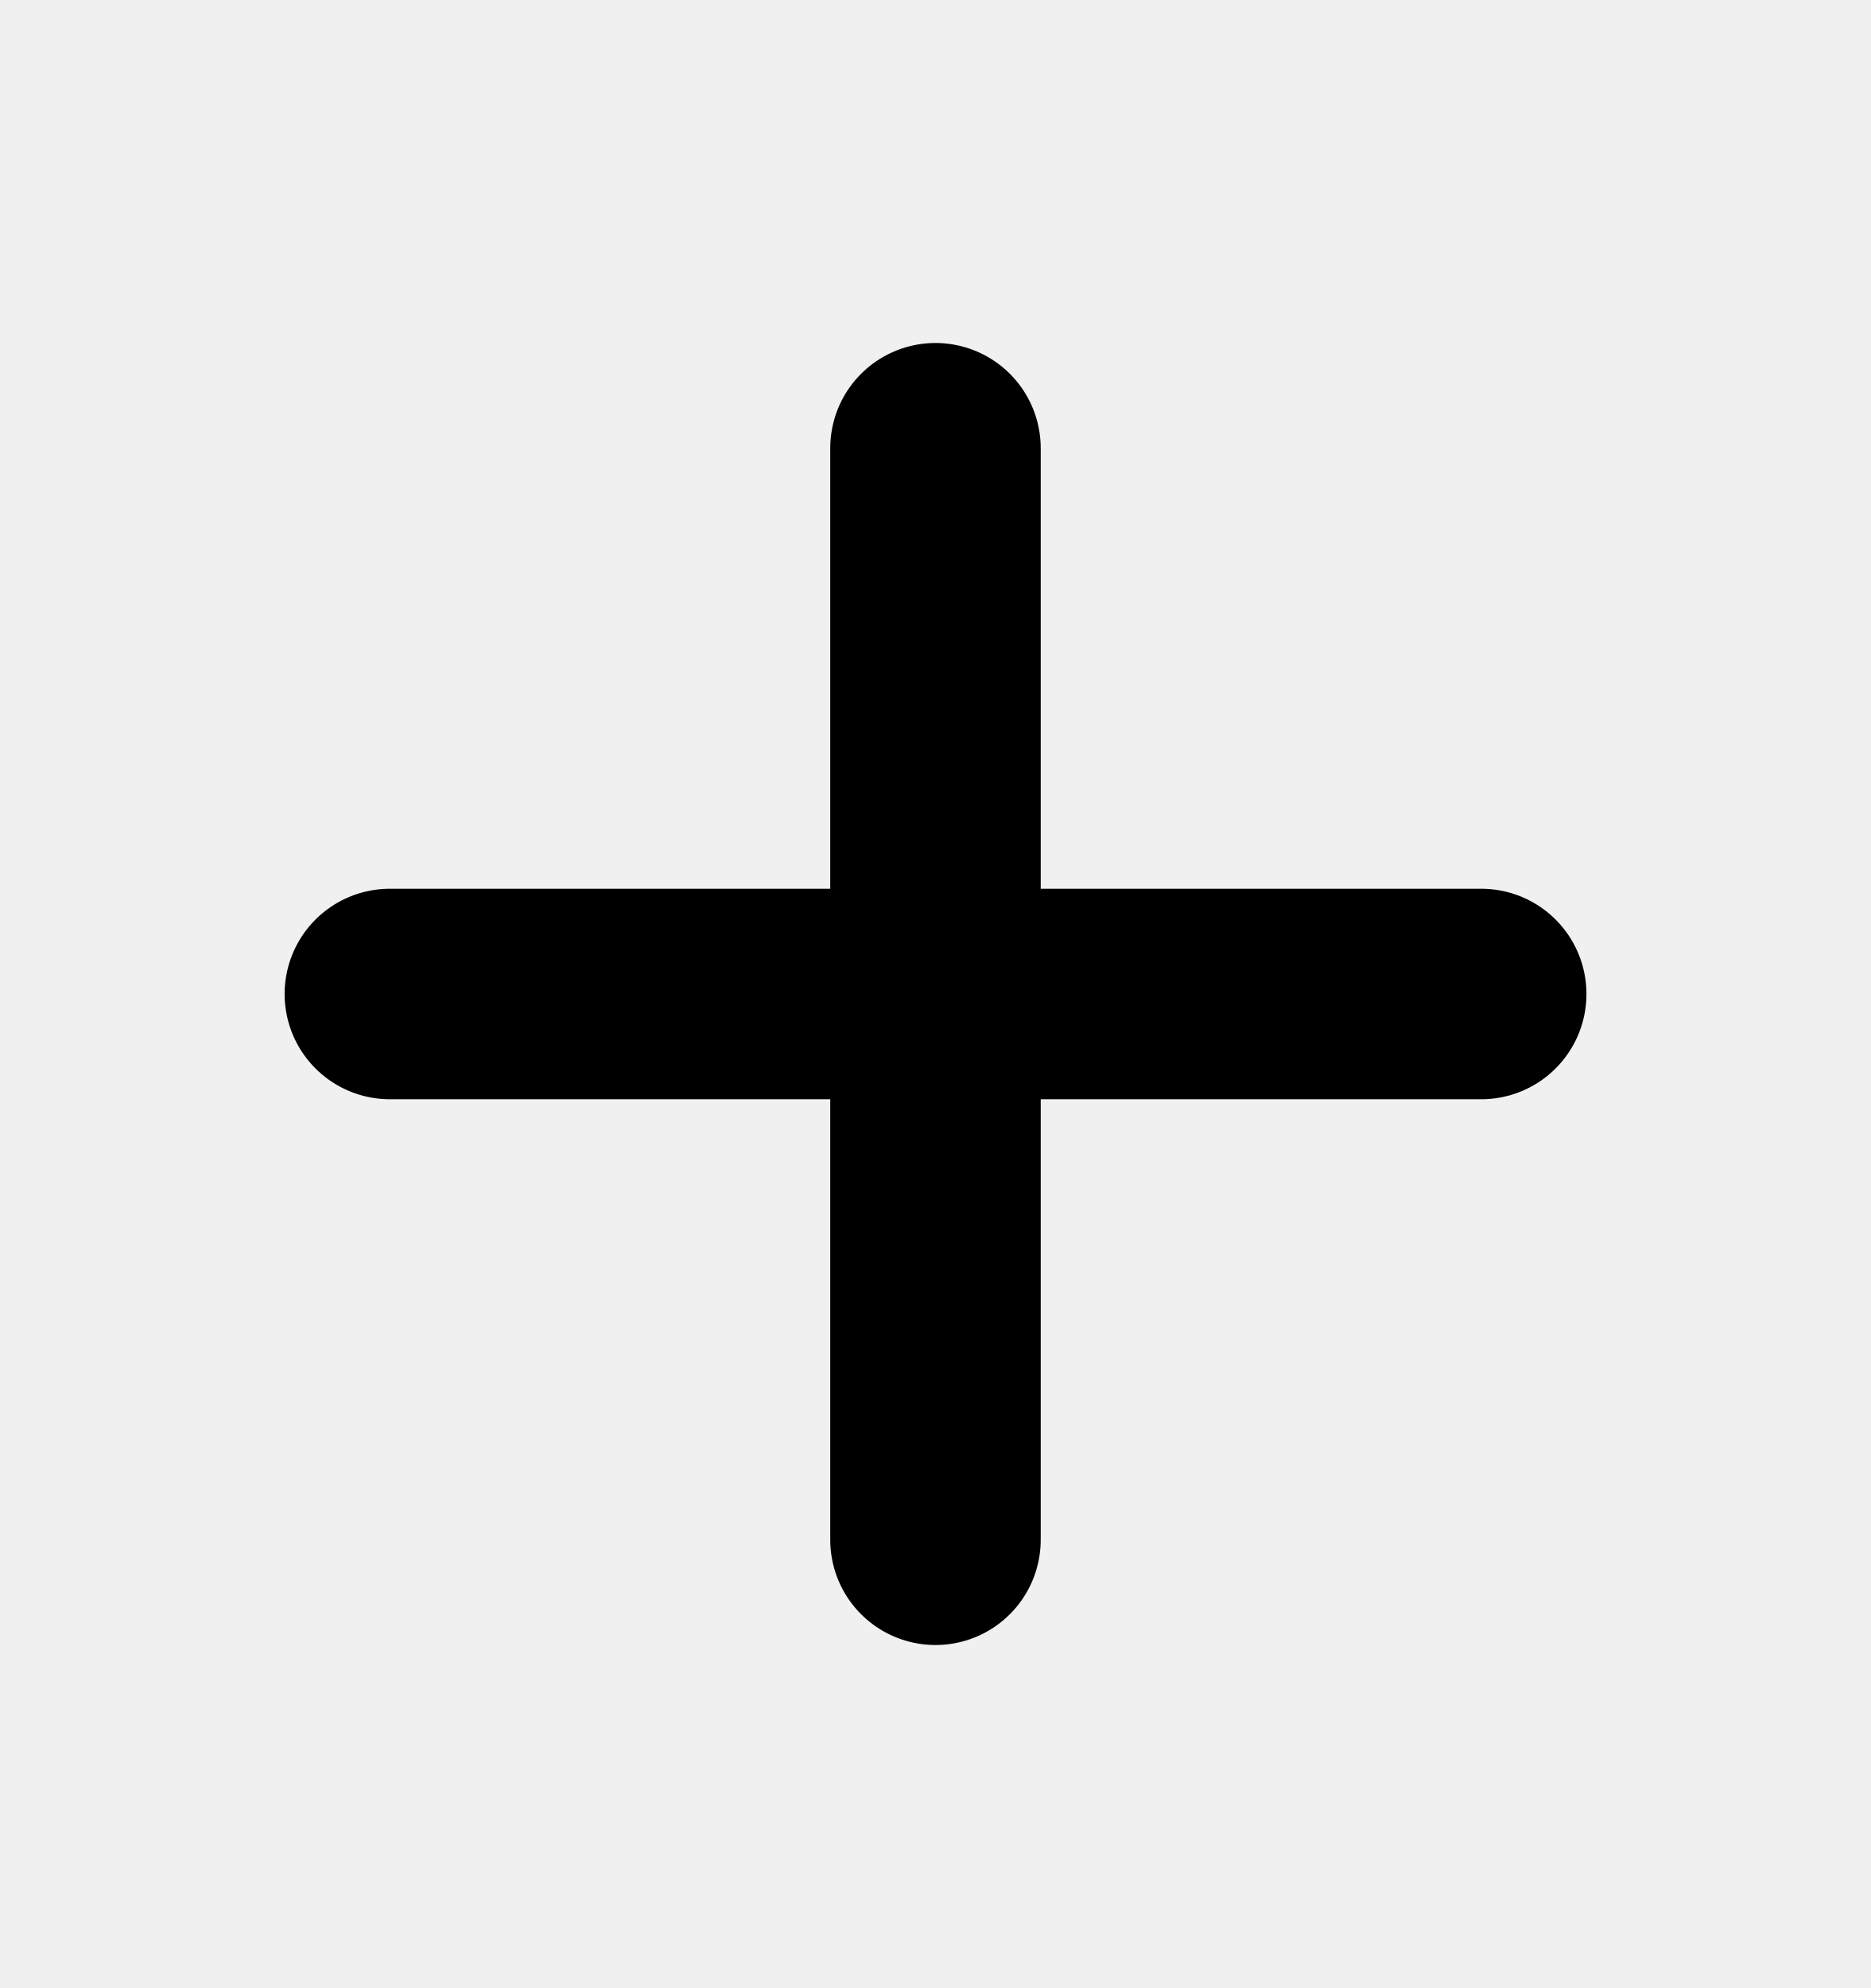
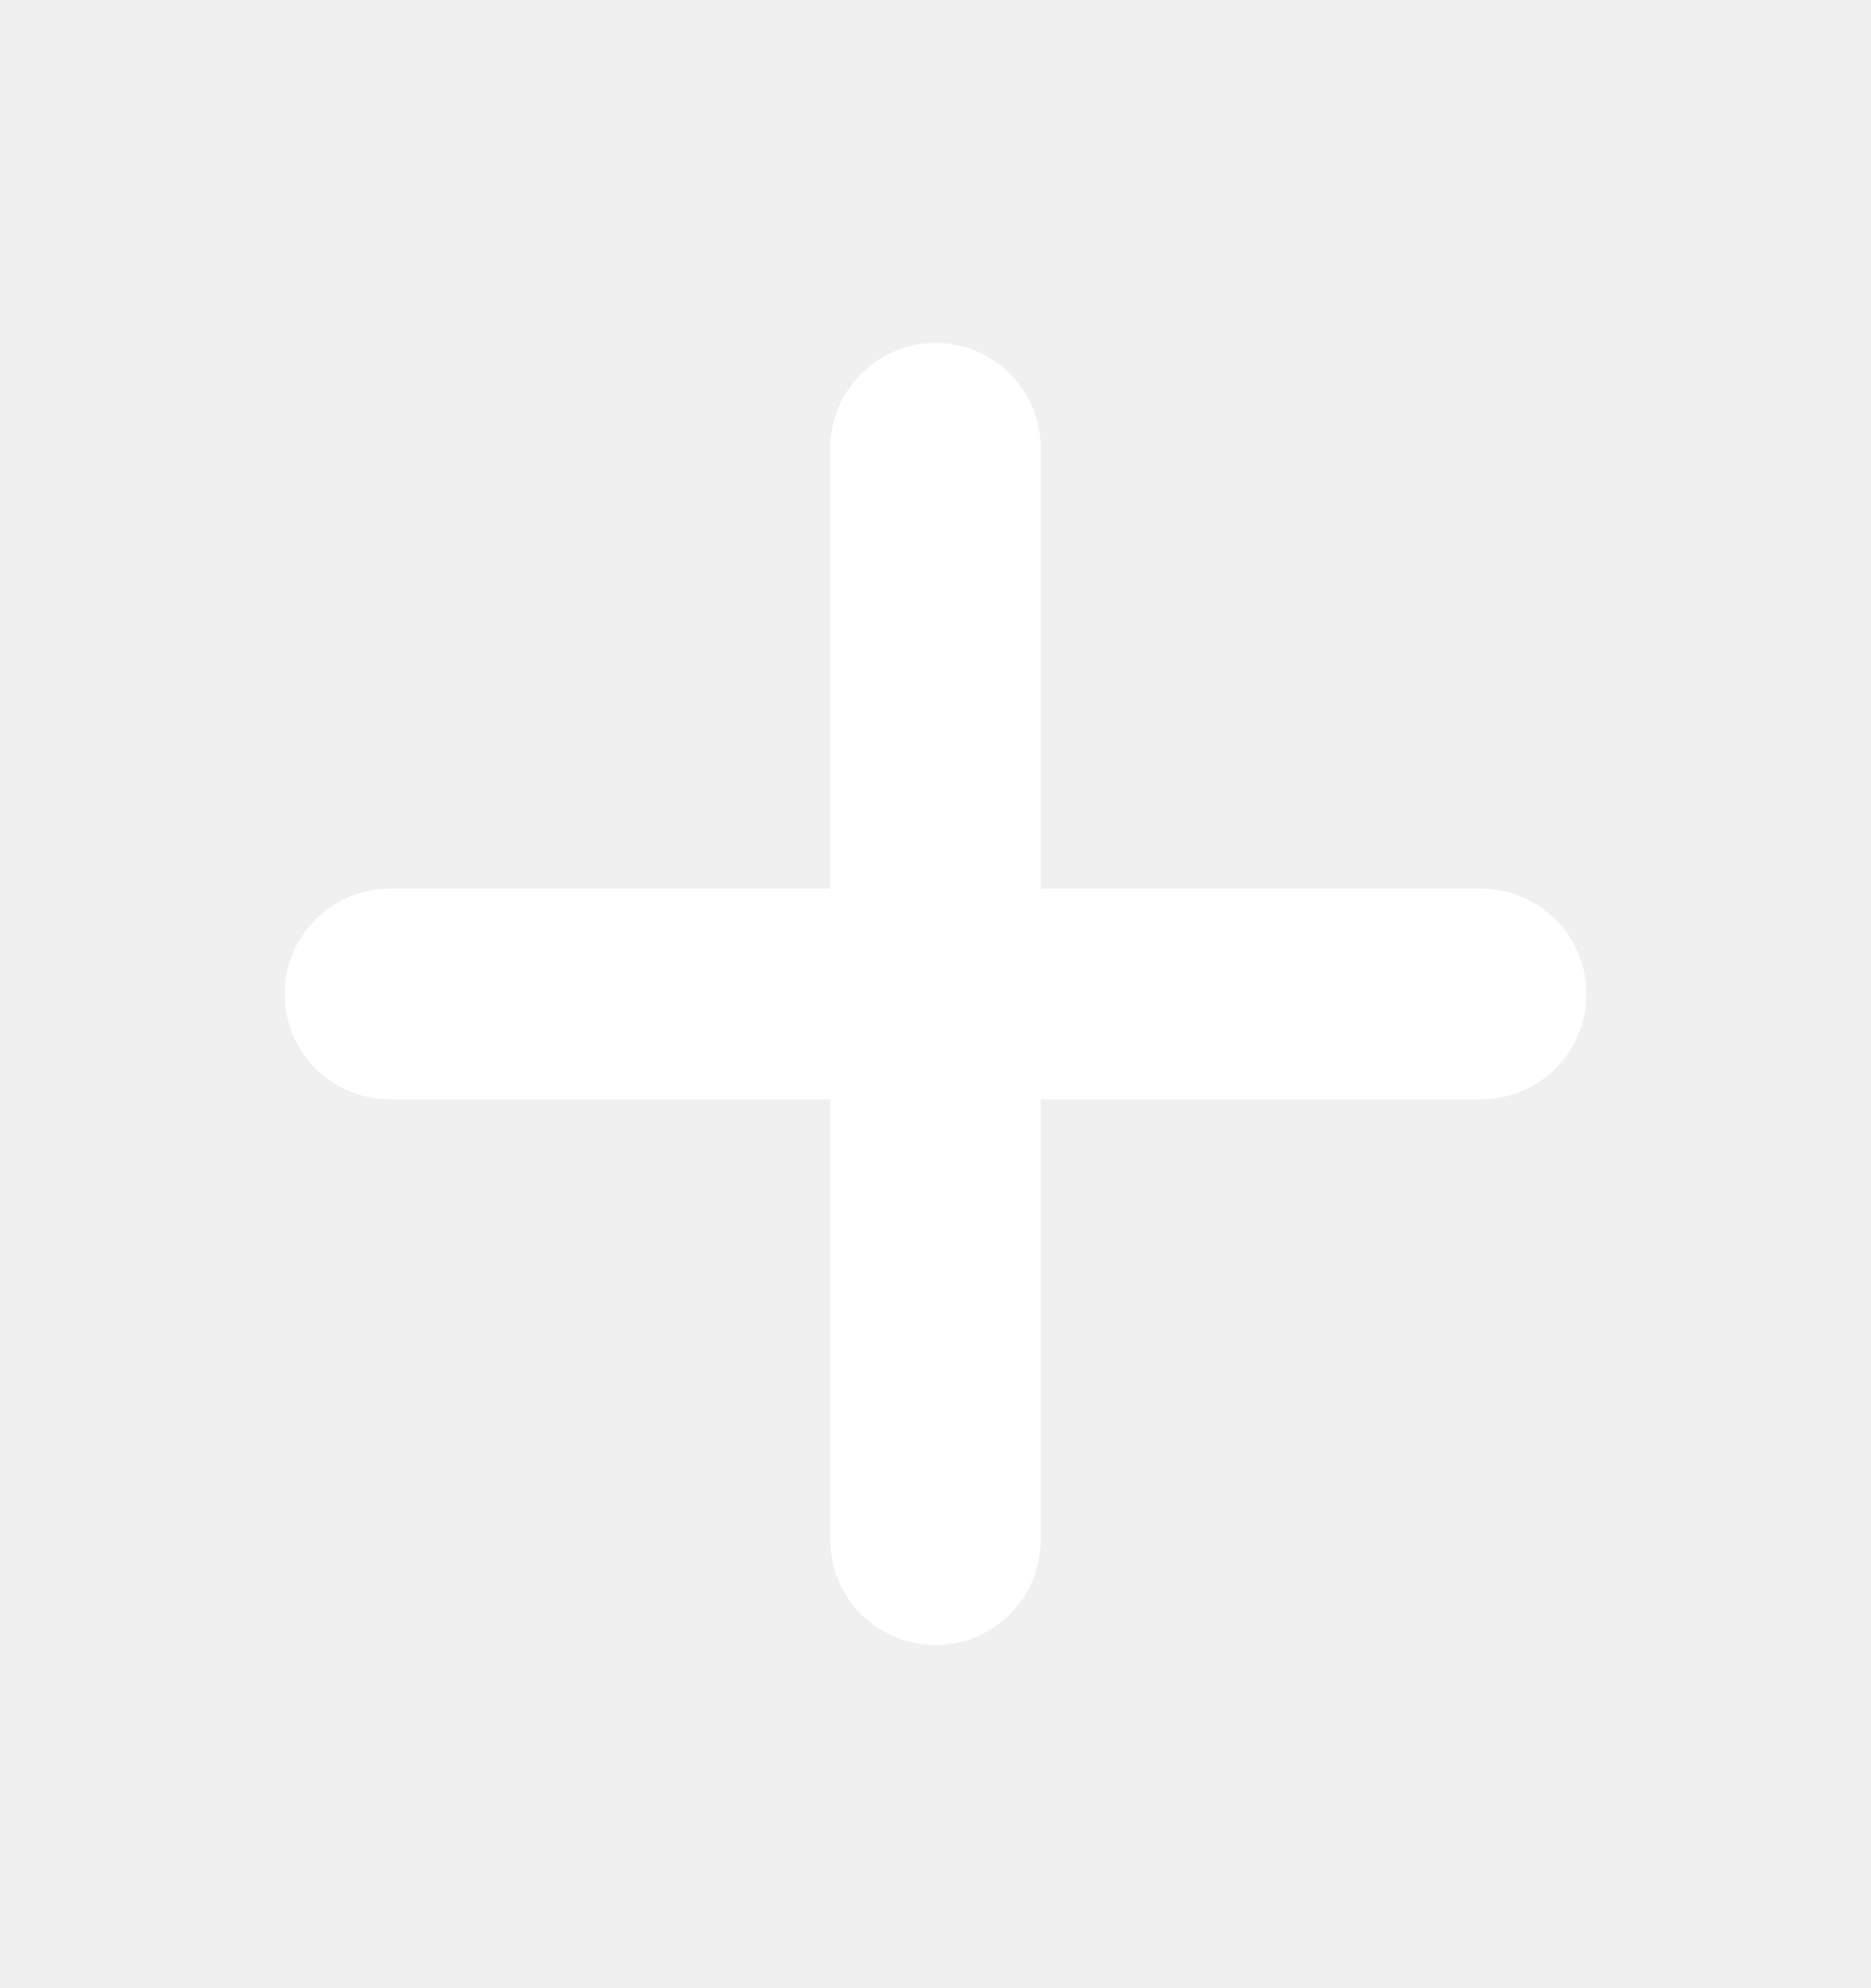
<svg xmlns="http://www.w3.org/2000/svg" width="16" height="17" viewBox="0 0 16 17" fill="none">
-   <path d="M3.334 8.5H12.667" stroke="currentColor" stroke-width="1.8" stroke-linecap="round" stroke-linejoin="round" />
-   <path d="M8 3.833V13.167" stroke="currentColor" stroke-width="1.8" stroke-linecap="round" stroke-linejoin="round" />
+   <path d="M3.334 8.5H12.667" stroke="white" stroke-width="1.8" stroke-linecap="round" stroke-linejoin="round" />
+   <path d="M8 3.833V13.167" stroke="white" stroke-width="1.8" stroke-linecap="round" stroke-linejoin="round" />
</svg>
